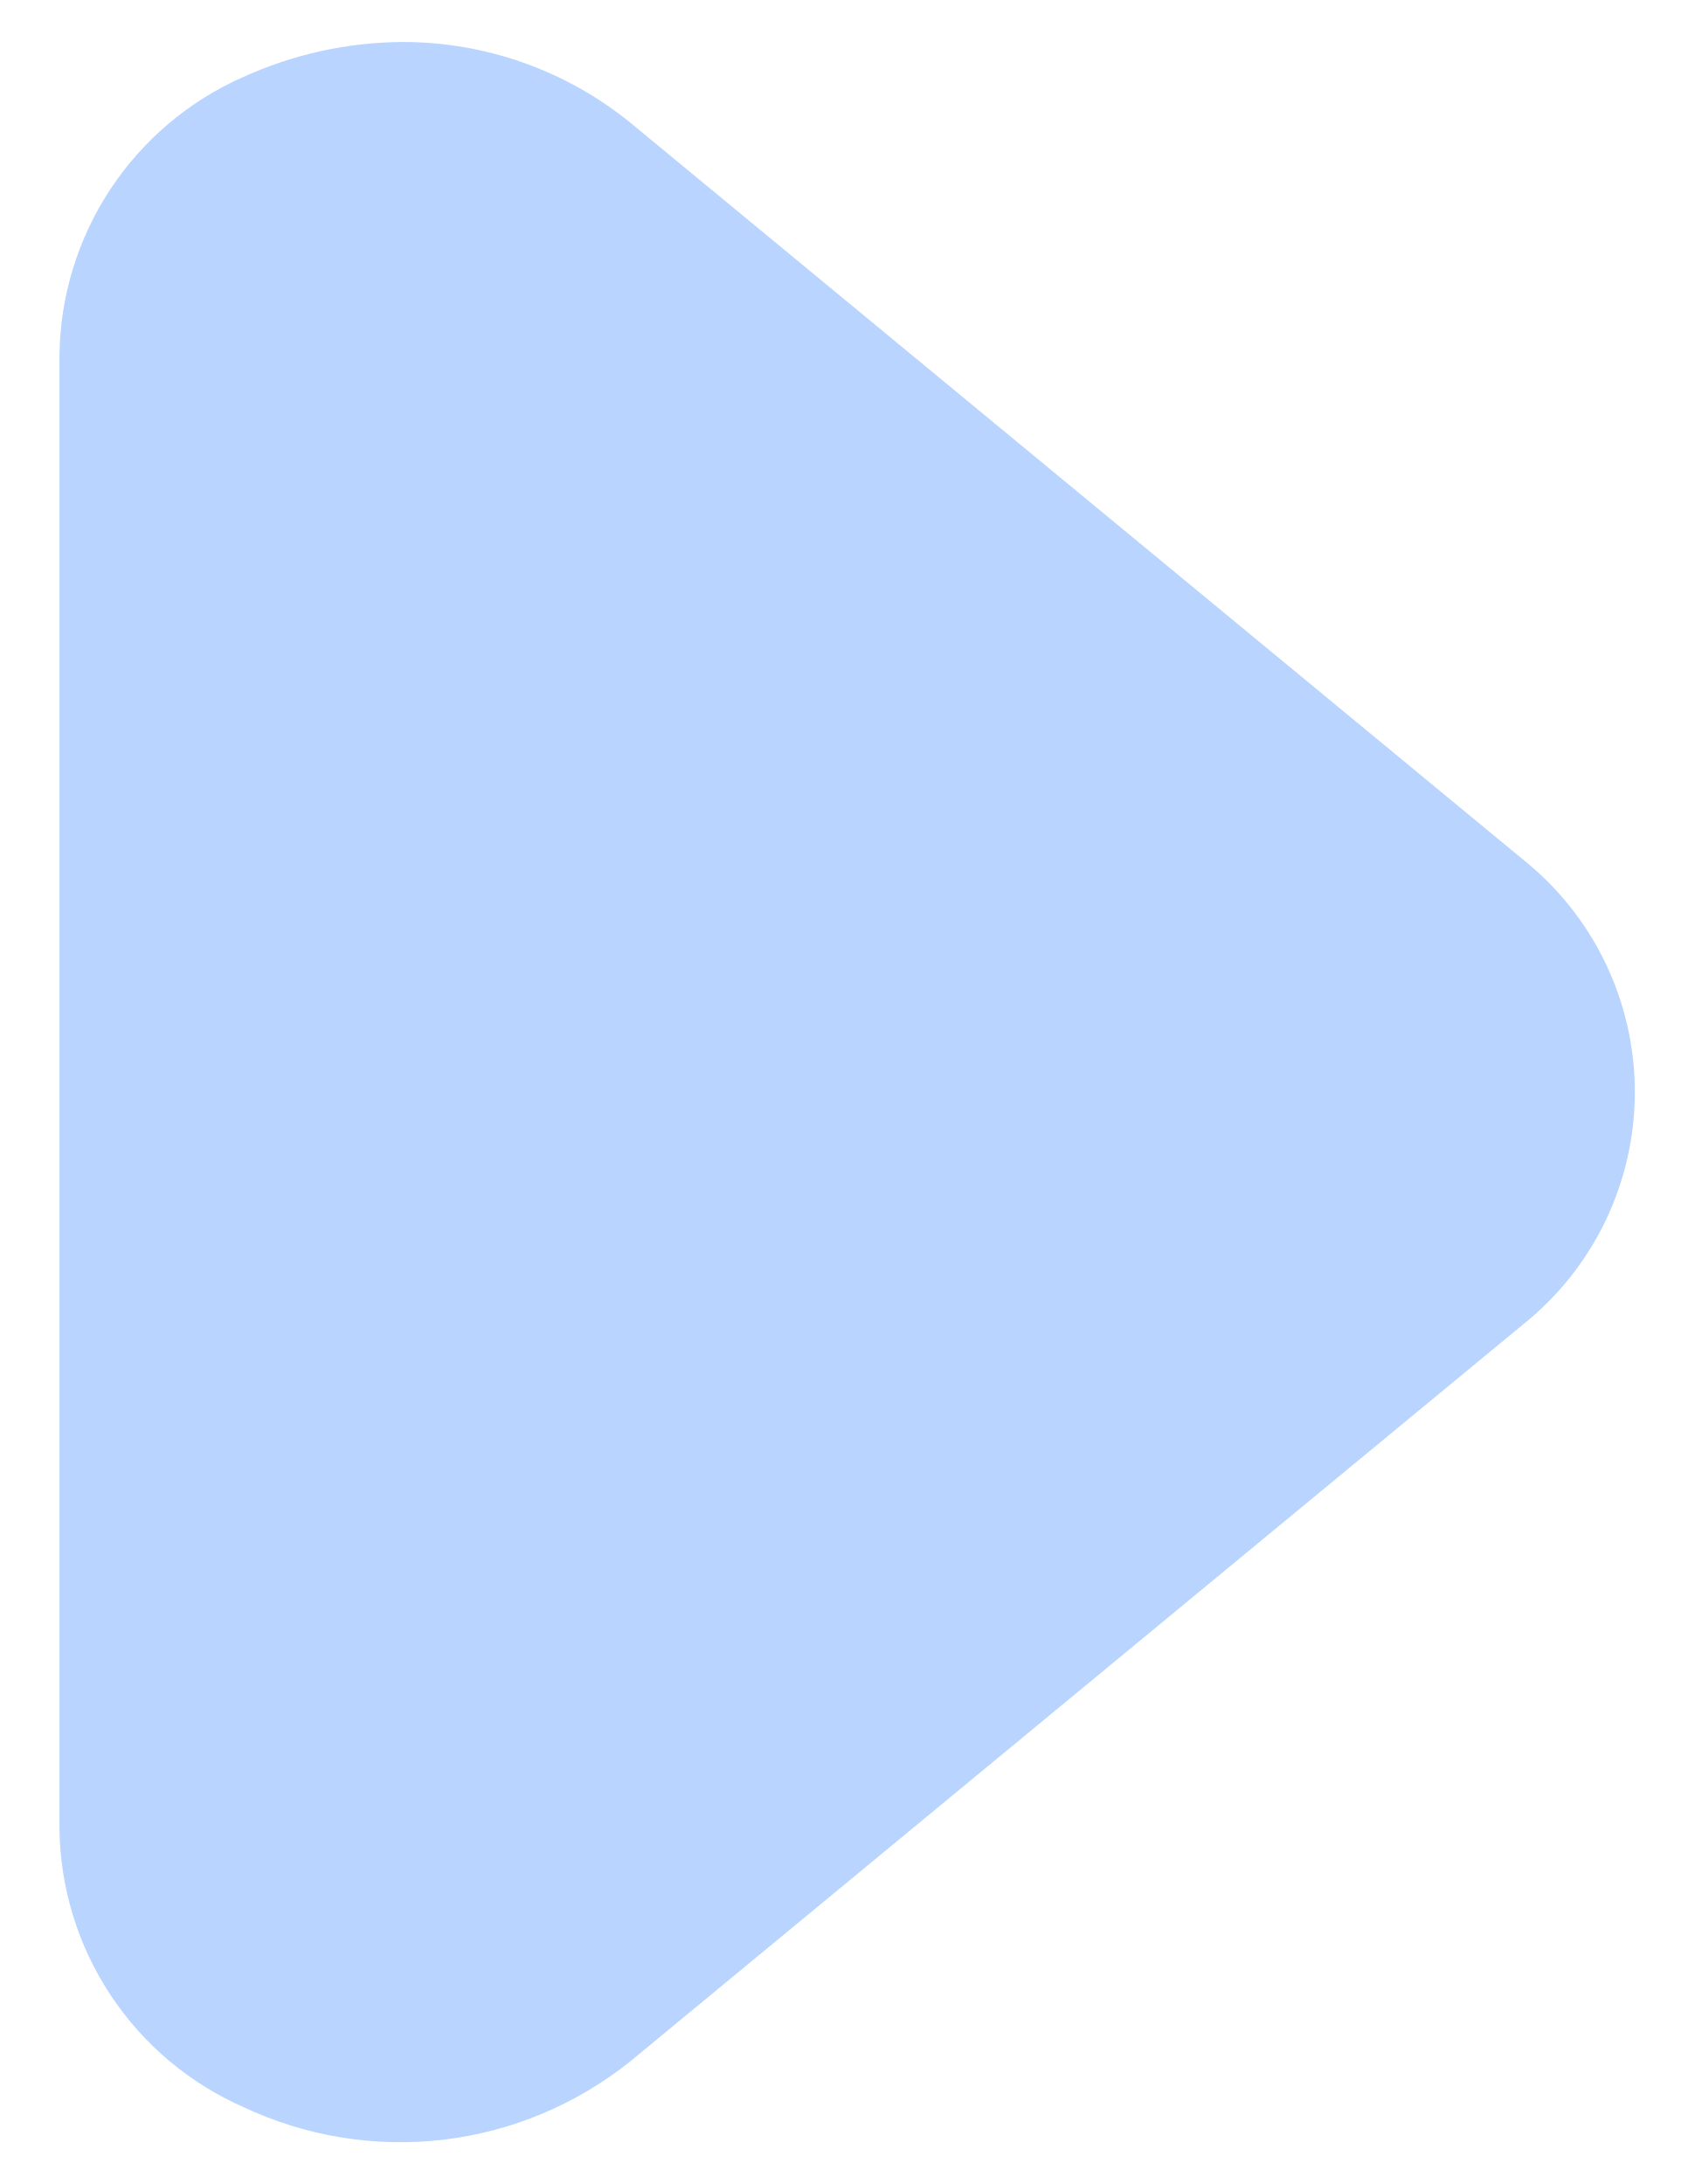
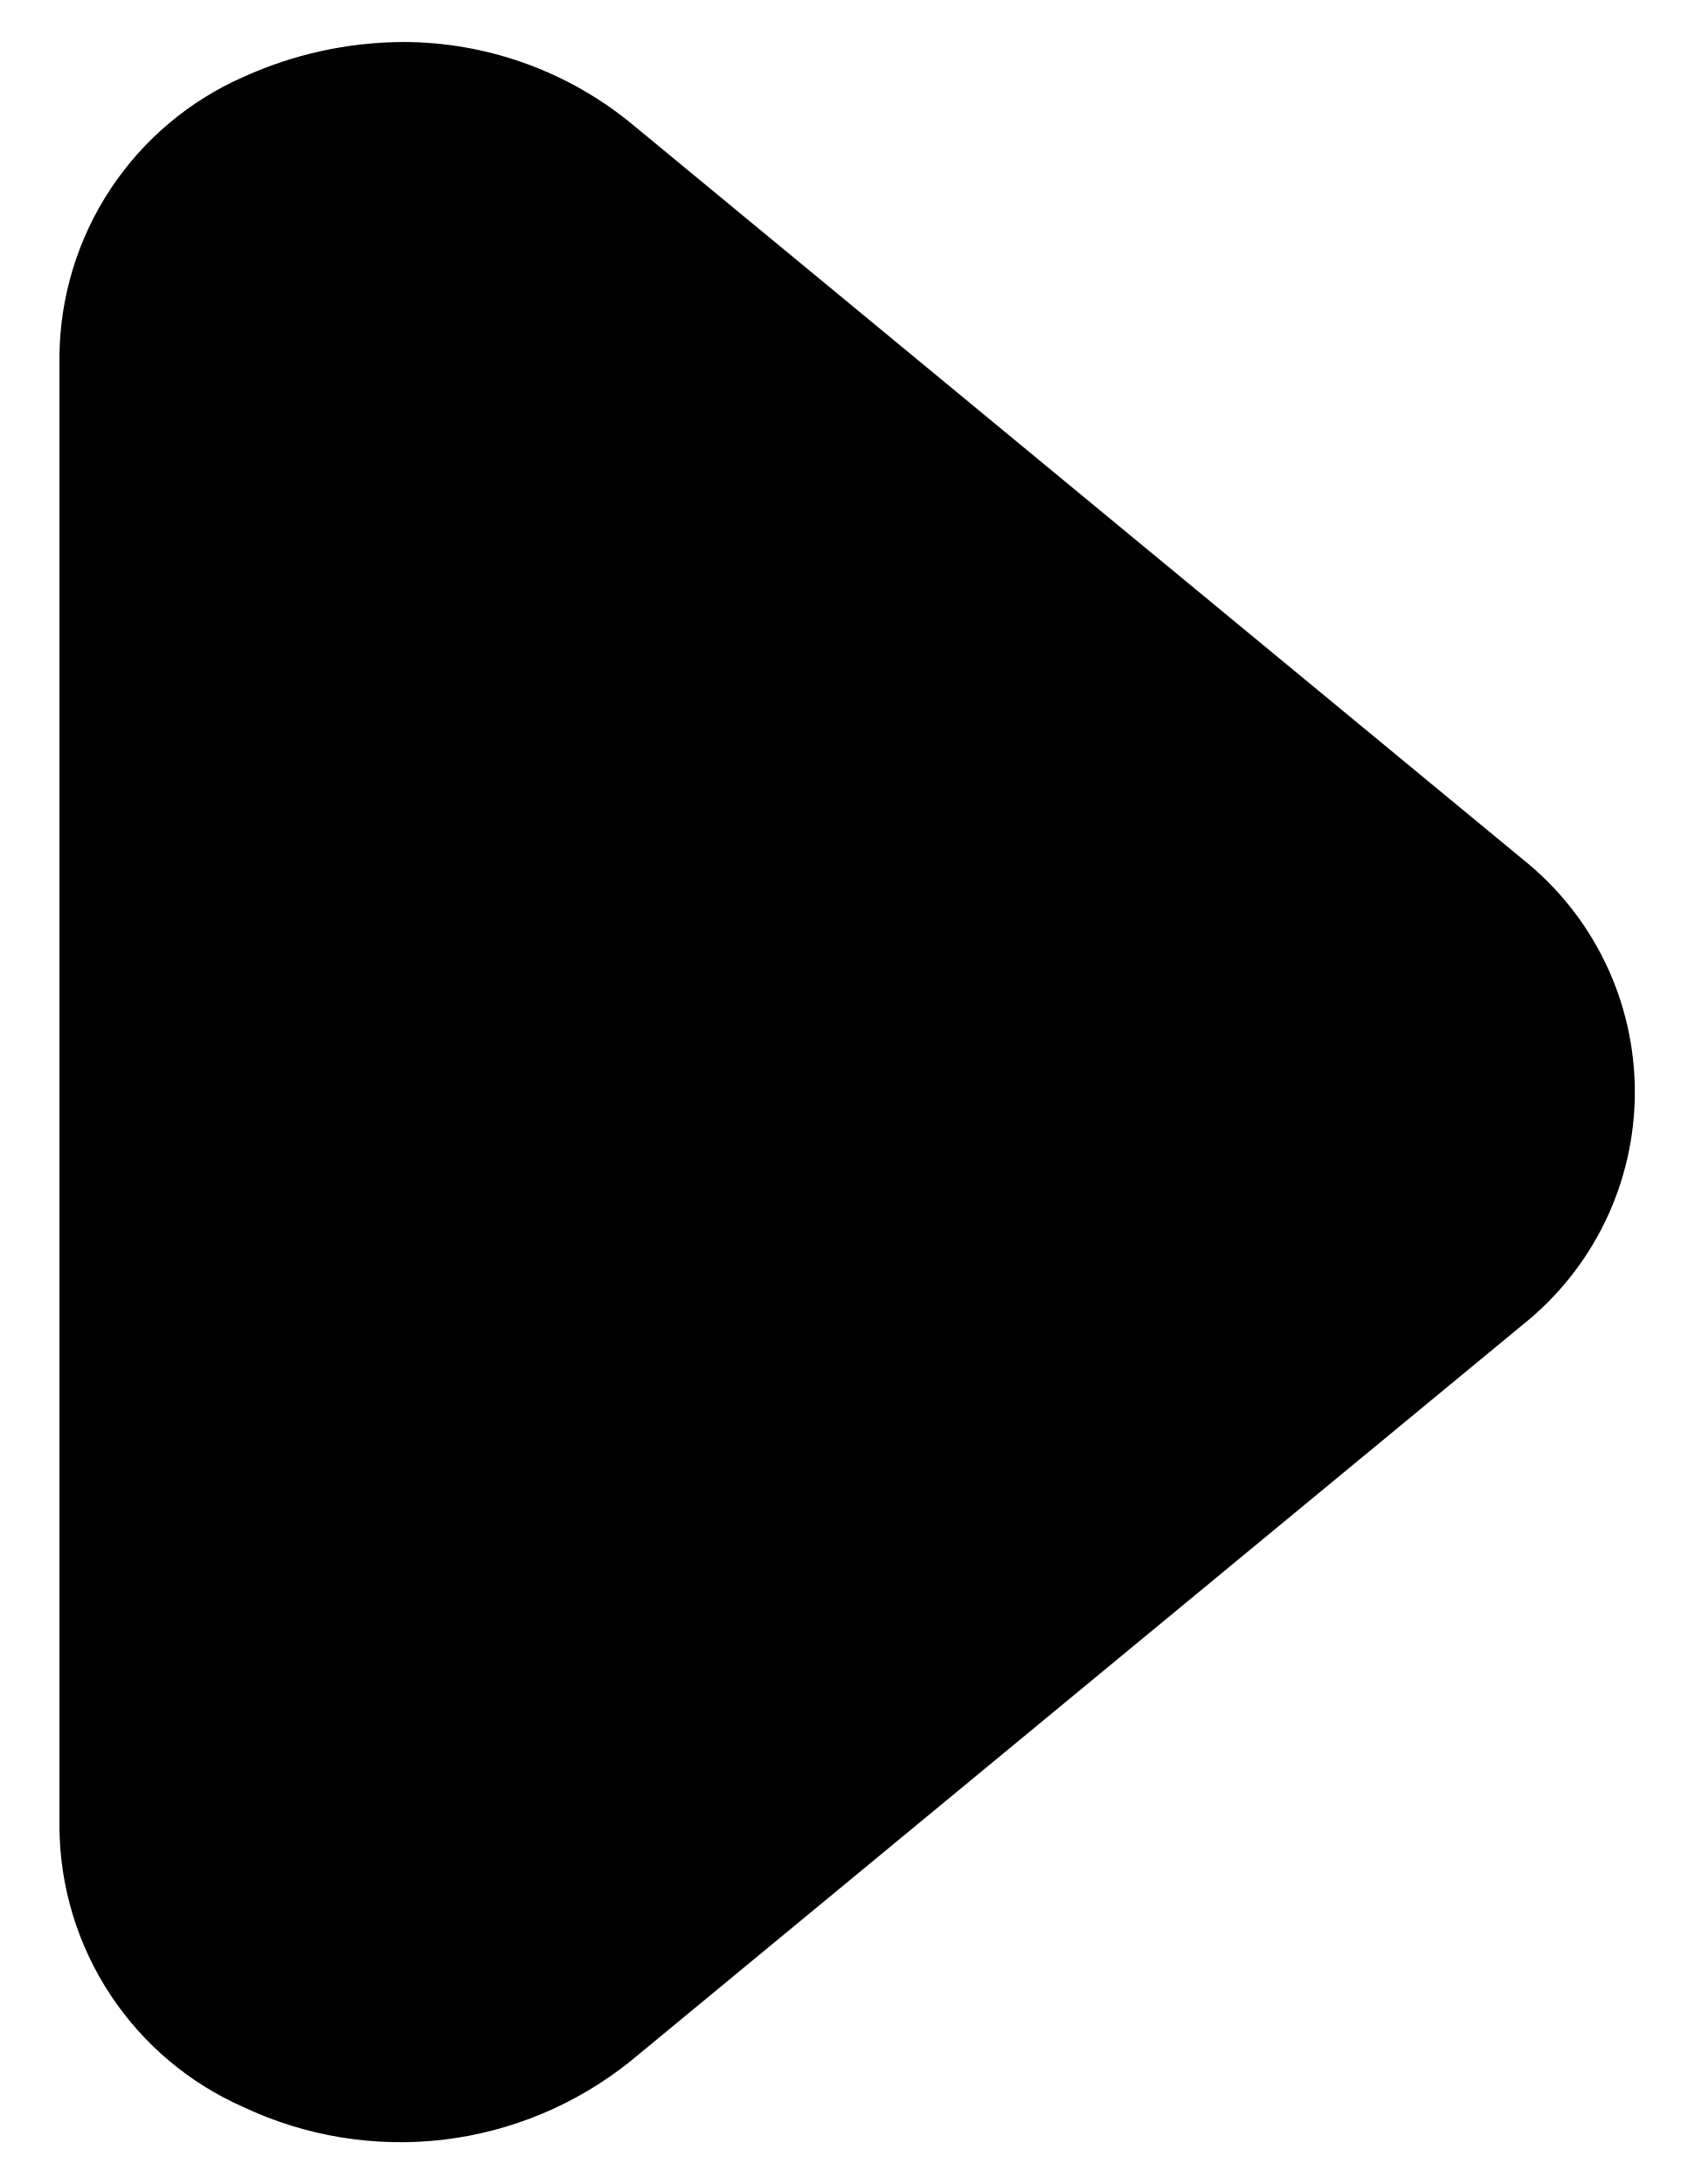
<svg xmlns="http://www.w3.org/2000/svg" width="20" height="26" viewBox="0 0 20 26" fill="none">
-   <path d="M4.791 0.5C5.777 0.499 6.734 0.837 7.5 1.458L18.125 10.229C18.541 10.561 18.878 10.982 19.109 11.462C19.34 11.942 19.46 12.467 19.46 13C19.46 13.533 19.34 14.058 19.109 14.538C18.878 15.018 18.541 15.439 18.125 15.771L7.5 24.542C6.86 25.054 6.089 25.377 5.275 25.473C4.461 25.568 3.637 25.433 2.895 25.083C2.251 24.799 1.703 24.336 1.315 23.749C0.927 23.161 0.716 22.475 0.708 21.771L0.708 4.229C0.716 3.525 0.927 2.839 1.315 2.251C1.703 1.664 2.251 1.201 2.895 0.917C3.491 0.646 4.137 0.504 4.791 0.5Z" fill="#B8D4FF" />
+   <path d="M4.791 0.5C5.777 0.499 6.734 0.837 7.5 1.458L18.125 10.229C18.541 10.561 18.878 10.982 19.109 11.462C19.34 11.942 19.46 12.467 19.46 13C19.46 13.533 19.34 14.058 19.109 14.538C18.878 15.018 18.541 15.439 18.125 15.771L7.5 24.542C6.86 25.054 6.089 25.377 5.275 25.473C4.461 25.568 3.637 25.433 2.895 25.083C2.251 24.799 1.703 24.336 1.315 23.749C0.927 23.161 0.716 22.475 0.708 21.771L0.708 4.229C0.716 3.525 0.927 2.839 1.315 2.251C1.703 1.664 2.251 1.201 2.895 0.917C3.491 0.646 4.137 0.504 4.791 0.5Z" fill="black" />
</svg>
